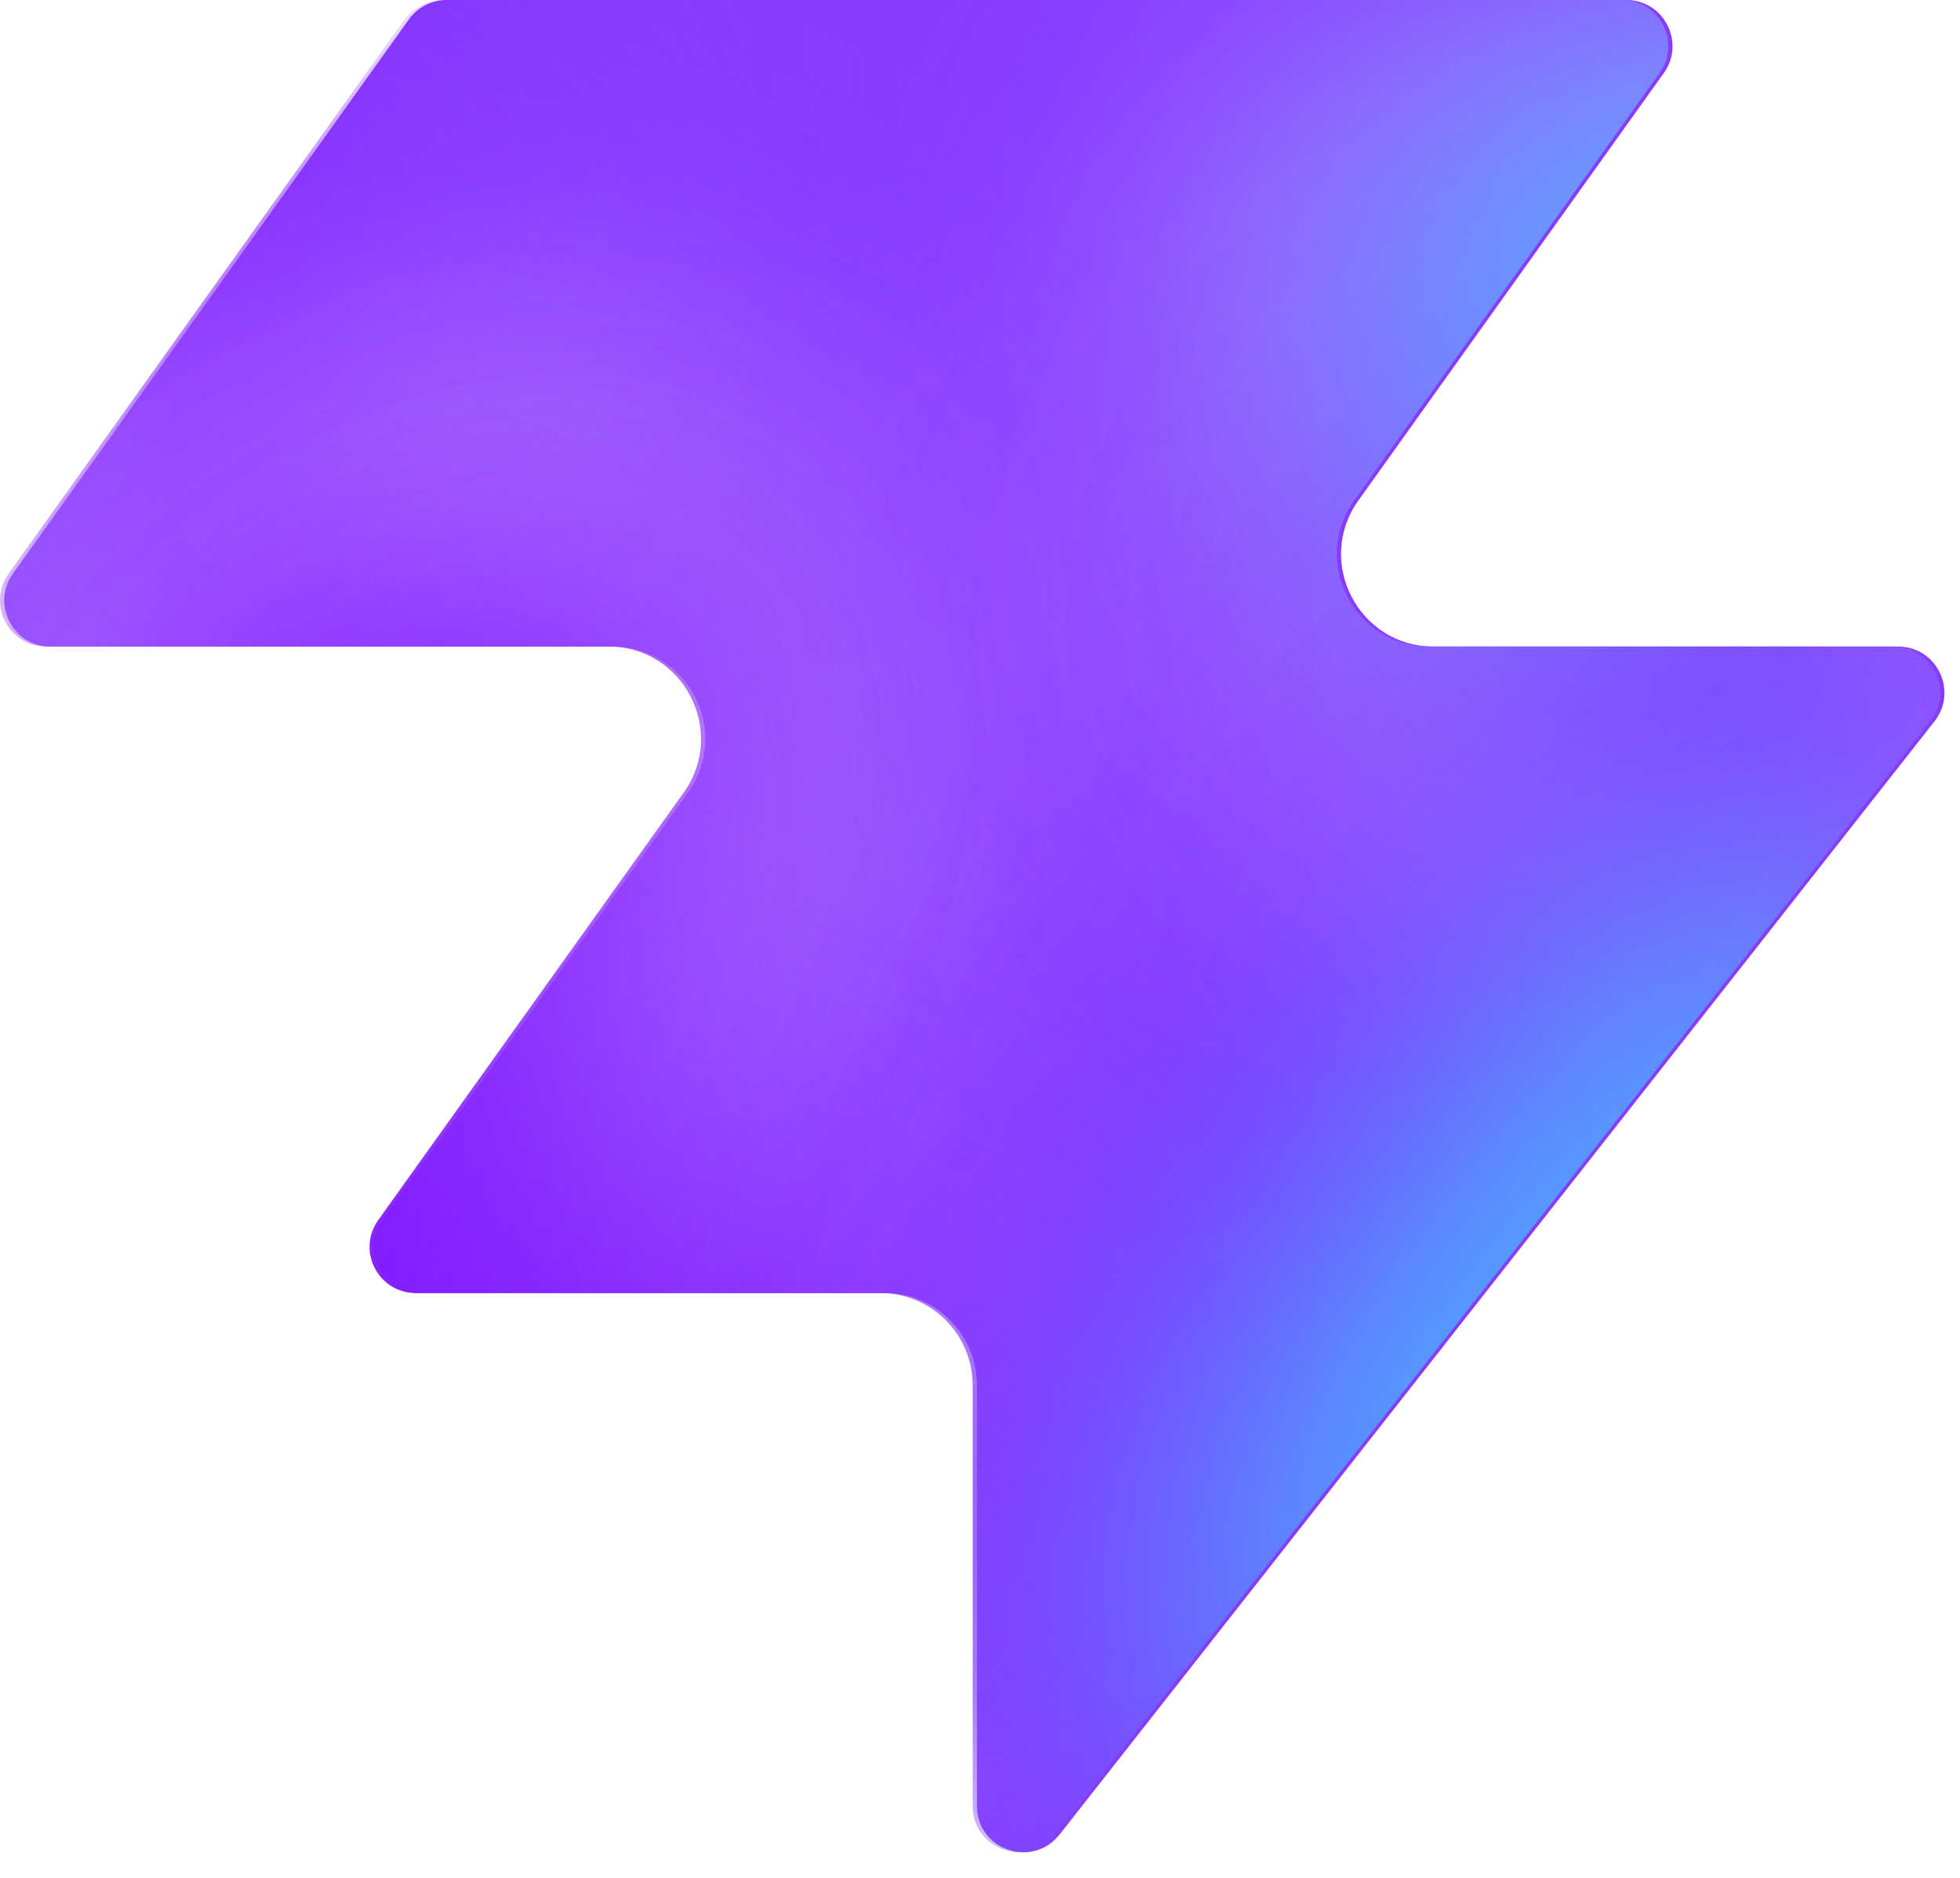
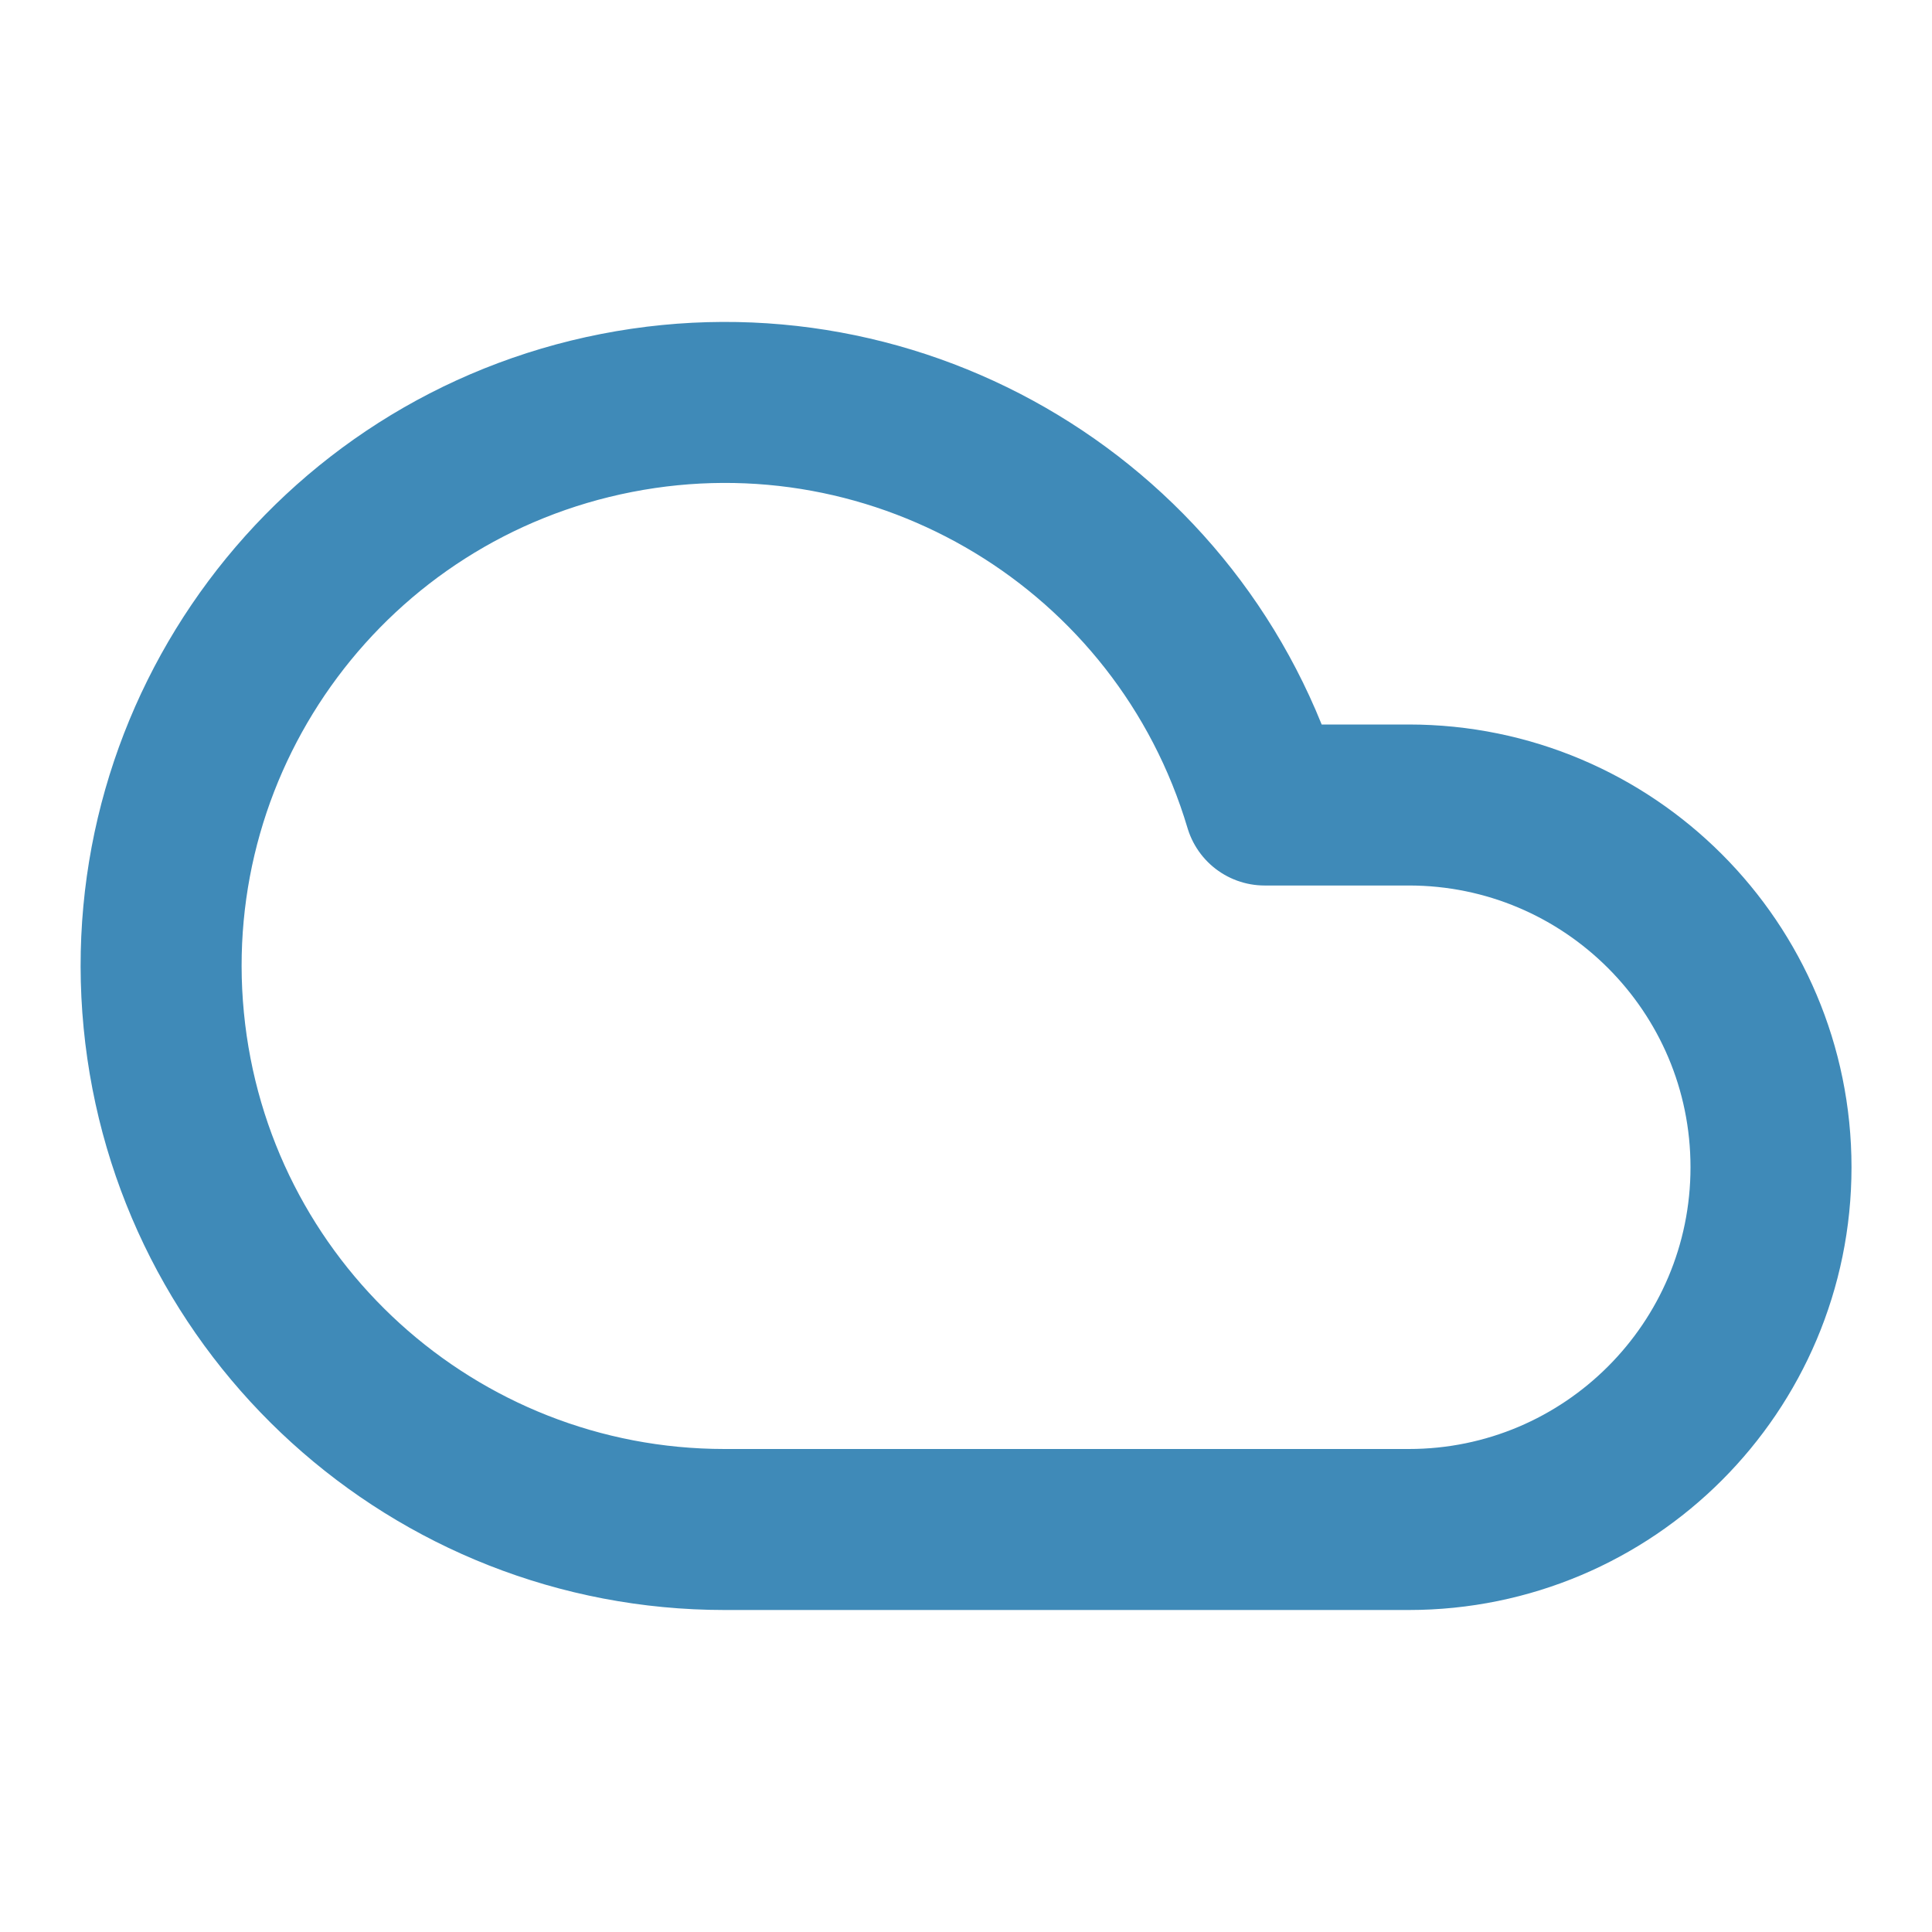
- <svg xmlns="http://www.w3.org/2000/svg" width="48" height="46" fill="none" viewBox="0 0 48 46">
-   <path fill="#863bff" d="M25.946 44.938c-.664.845-2.021.375-2.021-.698V33.937a2.26 2.26 0 0 0-2.262-2.262H10.287c-.92 0-1.456-1.04-.92-1.788l7.48-10.471c1.07-1.497 0-3.578-1.842-3.578H1.237c-.92 0-1.456-1.04-.92-1.788L10.013.474c.214-.297.556-.474.92-.474h28.894c.92 0 1.456 1.04.92 1.788l-7.48 10.471c-1.07 1.498 0 3.579 1.842 3.579h11.377c.943 0 1.473 1.088.89 1.83L25.947 44.94z" style="fill:#863bff;fill:color(display-p3 .525 .23 1);fill-opacity:1" />
-   <mask id="a" width="48" height="46" x="0" y="0" maskUnits="userSpaceOnUse" style="mask-type:alpha">
-     <path fill="#000" d="M25.842 44.938c-.664.844-2.021.375-2.021-.698V33.937a2.26 2.26 0 0 0-2.262-2.262H10.183c-.92 0-1.456-1.04-.92-1.788l7.48-10.471c1.07-1.498 0-3.579-1.842-3.579H1.133c-.92 0-1.456-1.04-.92-1.787L9.91.473c.214-.297.556-.474.92-.474h28.894c.92 0 1.456 1.04.92 1.788l-7.48 10.471c-1.07 1.498 0 3.578 1.842 3.578h11.377c.943 0 1.473 1.088.89 1.832L25.843 44.94z" style="fill:#000;fill-opacity:1" />
-   </mask>
-   <g mask="url(#a)">
-     <g filter="url(#b)">
-       <ellipse cx="5.508" cy="14.704" fill="#ede6ff" rx="5.508" ry="14.704" style="fill:#ede6ff;fill:color(display-p3 .927 .903 1);fill-opacity:1" transform="matrix(.00324 1 1 -.00324 -4.47 31.516)" />
-     </g>
-     <g filter="url(#c)">
-       <ellipse cx="10.399" cy="29.851" fill="#ede6ff" rx="10.399" ry="29.851" style="fill:#ede6ff;fill:color(display-p3 .927 .903 1);fill-opacity:1" transform="matrix(.00324 1 1 -.00324 -39.328 7.883)" />
-     </g>
-     <g filter="url(#d)">
-       <ellipse cx="5.508" cy="30.487" fill="#7e14ff" rx="5.508" ry="30.487" style="fill:#7e14ff;fill:color(display-p3 .492 .077 1);fill-opacity:1" transform="rotate(89.814 -25.913 -14.639)scale(1 -1)" />
-     </g>
-     <g filter="url(#e)">
-       <ellipse cx="5.508" cy="30.599" fill="#7e14ff" rx="5.508" ry="30.599" style="fill:#7e14ff;fill:color(display-p3 .492 .077 1);fill-opacity:1" transform="rotate(89.814 -32.644 -3.334)scale(1 -1)" />
-     </g>
-     <g filter="url(#f)">
-       <ellipse cx="5.508" cy="30.599" fill="#7e14ff" rx="5.508" ry="30.599" style="fill:#7e14ff;fill:color(display-p3 .492 .077 1);fill-opacity:1" transform="matrix(.00324 1 1 -.00324 -34.34 30.47)" />
-     </g>
-     <g filter="url(#g)">
-       <ellipse cx="14.072" cy="22.078" fill="#ede6ff" rx="14.072" ry="22.078" style="fill:#ede6ff;fill:color(display-p3 .927 .903 1);fill-opacity:1" transform="rotate(93.35 24.506 48.493)scale(-1 1)" />
-     </g>
-     <g filter="url(#h)">
-       <ellipse cx="3.47" cy="21.501" fill="#7e14ff" rx="3.47" ry="21.501" style="fill:#7e14ff;fill:color(display-p3 .492 .077 1);fill-opacity:1" transform="rotate(89.009 28.708 47.59)scale(-1 1)" />
-     </g>
-     <g filter="url(#i)">
-       <ellipse cx="3.47" cy="21.501" fill="#7e14ff" rx="3.47" ry="21.501" style="fill:#7e14ff;fill:color(display-p3 .492 .077 1);fill-opacity:1" transform="rotate(89.009 28.708 47.59)scale(-1 1)" />
-     </g>
-     <g filter="url(#j)">
-       <ellipse cx=".387" cy="8.972" fill="#7e14ff" rx="4.407" ry="29.108" style="fill:#7e14ff;fill:color(display-p3 .492 .077 1);fill-opacity:1" transform="rotate(39.51 .387 8.972)" />
-     </g>
-     <g filter="url(#k)">
-       <ellipse cx="47.523" cy="-6.092" fill="#7e14ff" rx="4.407" ry="29.108" style="fill:#7e14ff;fill:color(display-p3 .492 .077 1);fill-opacity:1" transform="rotate(37.892 47.523 -6.092)" />
-     </g>
-     <g filter="url(#l)">
-       <ellipse cx="41.412" cy="6.333" fill="#47bfff" rx="5.971" ry="9.665" style="fill:#47bfff;fill:color(display-p3 .28 .748 1);fill-opacity:1" transform="rotate(37.892 41.412 6.333)" />
-     </g>
-     <g filter="url(#m)">
-       <ellipse cx="-1.879" cy="38.332" fill="#7e14ff" rx="4.407" ry="29.108" style="fill:#7e14ff;fill:color(display-p3 .492 .077 1);fill-opacity:1" transform="rotate(37.892 -1.88 38.332)" />
-     </g>
-     <g filter="url(#n)">
-       <ellipse cx="-1.879" cy="38.332" fill="#7e14ff" rx="4.407" ry="29.108" style="fill:#7e14ff;fill:color(display-p3 .492 .077 1);fill-opacity:1" transform="rotate(37.892 -1.88 38.332)" />
-     </g>
-     <g filter="url(#o)">
-       <ellipse cx="35.651" cy="29.907" fill="#7e14ff" rx="4.407" ry="29.108" style="fill:#7e14ff;fill:color(display-p3 .492 .077 1);fill-opacity:1" transform="rotate(37.892 35.651 29.907)" />
-     </g>
-     <g filter="url(#p)">
-       <ellipse cx="38.418" cy="32.4" fill="#47bfff" rx="5.971" ry="15.297" style="fill:#47bfff;fill:color(display-p3 .28 .748 1);fill-opacity:1" transform="rotate(37.892 38.418 32.4)" />
-     </g>
-   </g>
-   <defs>
-     <filter id="b" width="60.045" height="41.654" x="-19.77" y="16.149" color-interpolation-filters="sRGB" filterUnits="userSpaceOnUse">
-       <feFlood flood-opacity="0" result="BackgroundImageFix" />
-       <feBlend in="SourceGraphic" in2="BackgroundImageFix" result="shape" />
-       <feGaussianBlur result="effect1_foregroundBlur_2002_17158" stdDeviation="7.659" />
-     </filter>
-     <filter id="c" width="90.34" height="51.437" x="-54.613" y="-7.533" color-interpolation-filters="sRGB" filterUnits="userSpaceOnUse">
-       <feFlood flood-opacity="0" result="BackgroundImageFix" />
-       <feBlend in="SourceGraphic" in2="BackgroundImageFix" result="shape" />
-       <feGaussianBlur result="effect1_foregroundBlur_2002_17158" stdDeviation="7.659" />
-     </filter>
-     <filter id="d" width="79.355" height="29.4" x="-49.64" y="2.03" color-interpolation-filters="sRGB" filterUnits="userSpaceOnUse">
-       <feFlood flood-opacity="0" result="BackgroundImageFix" />
-       <feBlend in="SourceGraphic" in2="BackgroundImageFix" result="shape" />
-       <feGaussianBlur result="effect1_foregroundBlur_2002_17158" stdDeviation="4.596" />
-     </filter>
-     <filter id="e" width="79.579" height="29.4" x="-45.045" y="20.029" color-interpolation-filters="sRGB" filterUnits="userSpaceOnUse">
-       <feFlood flood-opacity="0" result="BackgroundImageFix" />
-       <feBlend in="SourceGraphic" in2="BackgroundImageFix" result="shape" />
-       <feGaussianBlur result="effect1_foregroundBlur_2002_17158" stdDeviation="4.596" />
-     </filter>
-     <filter id="f" width="79.579" height="29.4" x="-43.513" y="21.178" color-interpolation-filters="sRGB" filterUnits="userSpaceOnUse">
-       <feFlood flood-opacity="0" result="BackgroundImageFix" />
-       <feBlend in="SourceGraphic" in2="BackgroundImageFix" result="shape" />
-       <feGaussianBlur result="effect1_foregroundBlur_2002_17158" stdDeviation="4.596" />
-     </filter>
-     <filter id="g" width="74.749" height="58.852" x="15.756" y="-17.901" color-interpolation-filters="sRGB" filterUnits="userSpaceOnUse">
-       <feFlood flood-opacity="0" result="BackgroundImageFix" />
-       <feBlend in="SourceGraphic" in2="BackgroundImageFix" result="shape" />
-       <feGaussianBlur result="effect1_foregroundBlur_2002_17158" stdDeviation="7.659" />
-     </filter>
-     <filter id="h" width="61.377" height="25.362" x="23.548" y="2.284" color-interpolation-filters="sRGB" filterUnits="userSpaceOnUse">
-       <feFlood flood-opacity="0" result="BackgroundImageFix" />
-       <feBlend in="SourceGraphic" in2="BackgroundImageFix" result="shape" />
-       <feGaussianBlur result="effect1_foregroundBlur_2002_17158" stdDeviation="4.596" />
-     </filter>
-     <filter id="i" width="61.377" height="25.362" x="23.548" y="2.284" color-interpolation-filters="sRGB" filterUnits="userSpaceOnUse">
-       <feFlood flood-opacity="0" result="BackgroundImageFix" />
-       <feBlend in="SourceGraphic" in2="BackgroundImageFix" result="shape" />
-       <feGaussianBlur result="effect1_foregroundBlur_2002_17158" stdDeviation="4.596" />
-     </filter>
-     <filter id="j" width="56.045" height="63.649" x="-27.636" y="-22.853" color-interpolation-filters="sRGB" filterUnits="userSpaceOnUse">
-       <feFlood flood-opacity="0" result="BackgroundImageFix" />
-       <feBlend in="SourceGraphic" in2="BackgroundImageFix" result="shape" />
-       <feGaussianBlur result="effect1_foregroundBlur_2002_17158" stdDeviation="4.596" />
-     </filter>
-     <filter id="k" width="54.814" height="64.646" x="20.116" y="-38.415" color-interpolation-filters="sRGB" filterUnits="userSpaceOnUse">
-       <feFlood flood-opacity="0" result="BackgroundImageFix" />
-       <feBlend in="SourceGraphic" in2="BackgroundImageFix" result="shape" />
-       <feGaussianBlur result="effect1_foregroundBlur_2002_17158" stdDeviation="4.596" />
-     </filter>
-     <filter id="l" width="33.541" height="35.313" x="24.641" y="-11.323" color-interpolation-filters="sRGB" filterUnits="userSpaceOnUse">
-       <feFlood flood-opacity="0" result="BackgroundImageFix" />
-       <feBlend in="SourceGraphic" in2="BackgroundImageFix" result="shape" />
-       <feGaussianBlur result="effect1_foregroundBlur_2002_17158" stdDeviation="4.596" />
-     </filter>
-     <filter id="m" width="54.814" height="64.646" x="-29.286" y="6.009" color-interpolation-filters="sRGB" filterUnits="userSpaceOnUse">
-       <feFlood flood-opacity="0" result="BackgroundImageFix" />
-       <feBlend in="SourceGraphic" in2="BackgroundImageFix" result="shape" />
-       <feGaussianBlur result="effect1_foregroundBlur_2002_17158" stdDeviation="4.596" />
-     </filter>
-     <filter id="n" width="54.814" height="64.646" x="-29.286" y="6.009" color-interpolation-filters="sRGB" filterUnits="userSpaceOnUse">
-       <feFlood flood-opacity="0" result="BackgroundImageFix" />
-       <feBlend in="SourceGraphic" in2="BackgroundImageFix" result="shape" />
-       <feGaussianBlur result="effect1_foregroundBlur_2002_17158" stdDeviation="4.596" />
-     </filter>
-     <filter id="o" width="54.814" height="64.646" x="8.244" y="-2.416" color-interpolation-filters="sRGB" filterUnits="userSpaceOnUse">
-       <feFlood flood-opacity="0" result="BackgroundImageFix" />
-       <feBlend in="SourceGraphic" in2="BackgroundImageFix" result="shape" />
-       <feGaussianBlur result="effect1_foregroundBlur_2002_17158" stdDeviation="4.596" />
-     </filter>
-     <filter id="p" width="39.409" height="43.623" x="18.713" y="10.588" color-interpolation-filters="sRGB" filterUnits="userSpaceOnUse">
-       <feFlood flood-opacity="0" result="BackgroundImageFix" />
-       <feBlend in="SourceGraphic" in2="BackgroundImageFix" result="shape" />
-       <feGaussianBlur result="effect1_foregroundBlur_2002_17158" stdDeviation="4.596" />
-     </filter>
-   </defs>
+ <svg xmlns="http://www.w3.org/2000/svg" viewBox="0 0 24 24" fill="none" stroke="#3F8AB8" stroke-width="2" stroke-linecap="round" stroke-linejoin="round">
+   <path d="M17.5 19H9a7 7 0 1 1 6.71-9h1.79a4.5 4.5 0 1 1 0 9Z" />
</svg>
